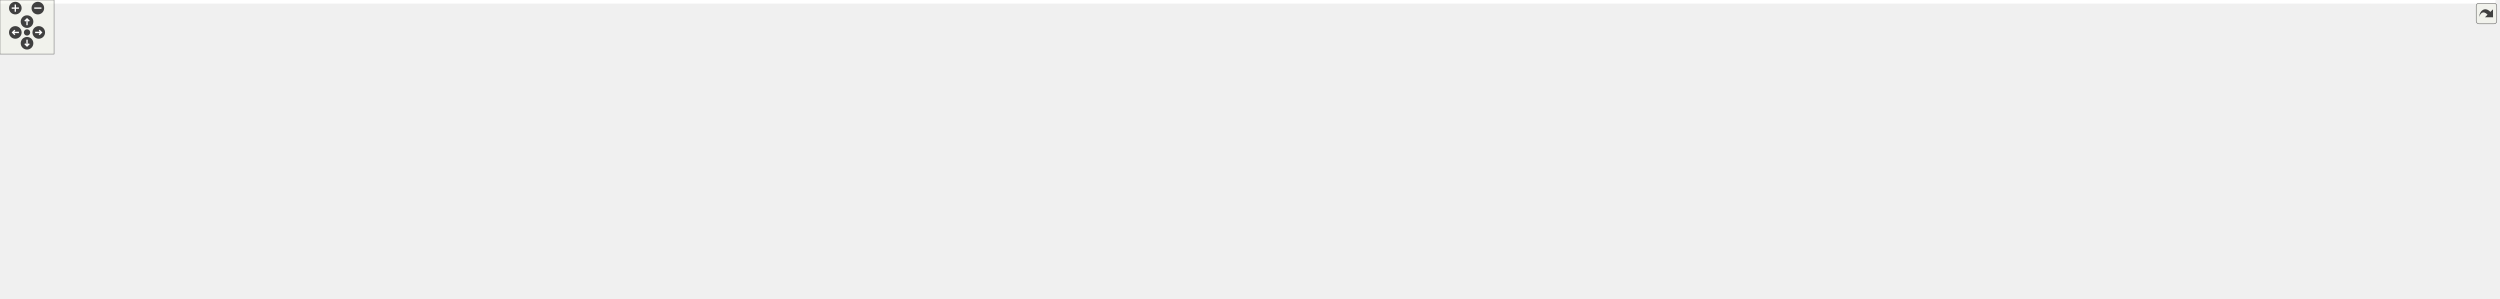
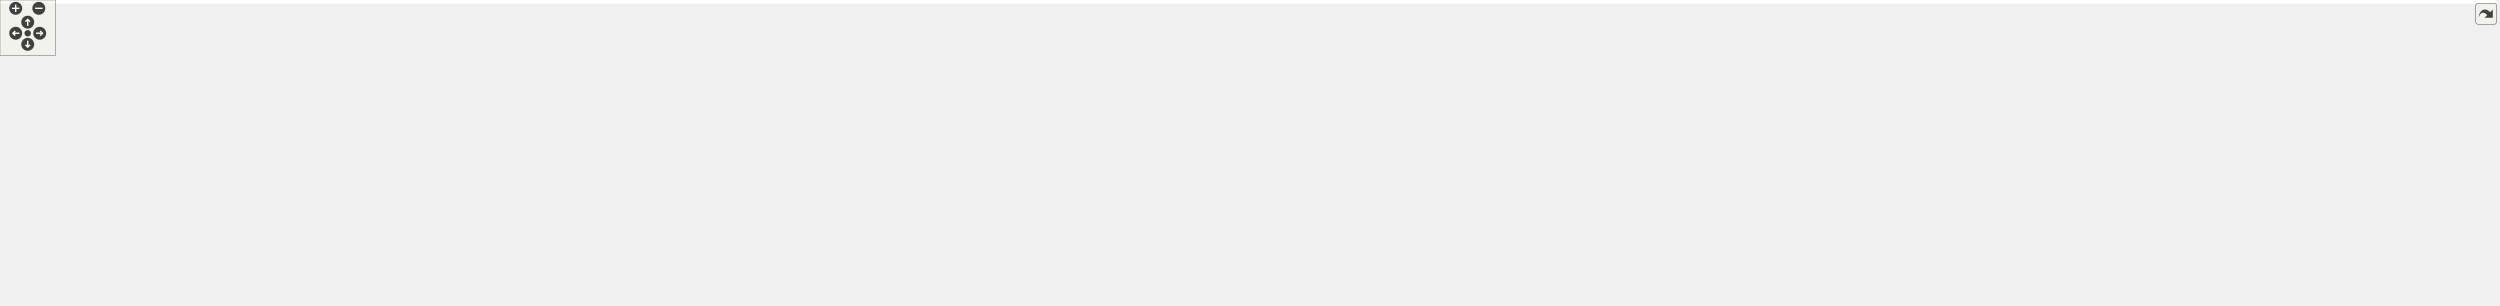
<svg xmlns="http://www.w3.org/2000/svg" xmlns:xlink="http://www.w3.org/1999/xlink" id="main" version="1.1" xml:space="preserve">
  <style type="text/css">
.edge:hover path { stroke: red; }
.edge:hover polygon { stroke: red; fill: red; }
</style>
  <defs>
    <circle id="rim" cx="0" cy="0" r="7" />
    <circle id="rim2" cx="0" cy="0" r="3.5" />
    <g id="zoomPlus">
      <use xlink:href="#rim" fill="#404040">
        <set attributeName="fill" to="#808080" begin="zoomplus.mouseover" end="zoomplus.mouseout" />
      </use>
      <path d="M-4,0h8M0,-4v8" fill="none" stroke="white" stroke-width="1.5" pointer-events="none" />
    </g>
    <g id="zoomMin">
      <use xlink:href="#rim" fill="#404040">
        <set attributeName="fill" to="#808080" begin="zoomminus.mouseover" end="zoomminus.mouseout" />
      </use>
      <path d="M-4,0h8" fill="none" stroke="white" stroke-width="1.5" pointer-events="none" />
    </g>
    <g id="dirArrow">
      <path fill="none" stroke="white" stroke-width="1.5" d="M0,-3.0v7 M-2.5,-0.5L0,-3.0L2.5,-0.5" />
    </g>
    <g id="resetDef">
      <use xlink:href="#rim2" fill="#404040">
        <set attributeName="fill" to="#808080" begin="reset.mouseover" end="reset.mouseout" />
      </use>
    </g>
  </defs>
  <svg id="graph" class="graph">
    <g id="viewport">
-       <polygon fill="white" stroke="transparent" points="-4,4 -4,-270 2769.5,-270 2769.5,4 -4,4" />
+       <polygon fill="white" stroke="transparent" points="-4,4 -4,-270 2701.5,-270 2701.5,4 -4,4" />
      <g id="node1" class="node">
        <g id="a_node1">
          <a xlink:title="Tests for 3D triangulated and foliated tetrahedrons.">
            <polygon fill="#bfbfbf" stroke="black" points="389,-246.5 389,-265.5 535,-265.5 535,-246.5 389,-246.5" />
            <text text-anchor="middle" x="462" y="-253.5" font-family="Helvetica,sans-Serif" font-size="10.00">tests/Tetrahedron_test.cpp</text>
          </a>
        </g>
      </g>
      <g id="node2" class="node">
        <g id="a_node2">
          <a xlink:title=" ">
            <polygon fill="white" stroke="#bfbfbf" points="313.5,-190.5 313.5,-209.5 414.5,-209.5 414.5,-190.5 313.5,-190.5" />
            <text text-anchor="middle" x="364" y="-197.5" font-family="Helvetica,sans-Serif" font-size="10.00">doctest/doctest.h</text>
          </a>
        </g>
      </g>
      <g id="edge1" class="edge">
        <path fill="none" stroke="midnightblue" d="M446.25,-246.32C430.68,-237.74 406.62,-224.49 388.54,-214.52" />
        <polygon fill="midnightblue" stroke="midnightblue" points="390.15,-211.42 379.71,-209.65 386.78,-217.55 390.15,-211.42" />
      </g>
      <g id="node3" class="node">
        <g id="a_node3">
          <a xlink:title=" ">
            <polygon fill="white" stroke="#bfbfbf" points="432.5,-190.5 432.5,-209.5 491.5,-209.5 491.5,-190.5 432.5,-190.5" />
            <text text-anchor="middle" x="462" y="-197.5" font-family="Helvetica,sans-Serif" font-size="10.00">numbers</text>
          </a>
        </g>
      </g>
      <g id="edge2" class="edge">
        <path fill="none" stroke="midnightblue" d="M462,-246.08C462,-239.01 462,-228.86 462,-219.99" />
        <polygon fill="midnightblue" stroke="midnightblue" points="465.5,-219.75 462,-209.75 458.5,-219.75 465.5,-219.75" />
      </g>
      <g id="node4" class="node">
        <g id="a_node4">
          <a xlink:href="_foliated__triangulation_8hpp.html" target="_top" xlink:title="Create foliated spherical triangulations.">
            <polygon fill="white" stroke="black" points="510,-190.5 510,-209.5 654,-209.5 654,-190.5 510,-190.5" />
            <text text-anchor="middle" x="582" y="-197.5" font-family="Helvetica,sans-Serif" font-size="10.00">Foliated_triangulation.hpp</text>
          </a>
        </g>
      </g>
      <g id="edge3" class="edge">
        <path fill="none" stroke="midnightblue" d="M481.01,-246.44C500.59,-237.64 531.31,-223.81 553.73,-213.72" />
        <polygon fill="midnightblue" stroke="midnightblue" points="555.39,-216.81 563.07,-209.52 552.52,-210.43 555.39,-216.81" />
      </g>
      <g id="node5" class="node">
        <g id="a_node5">
          <a xlink:title=" ">
            <polygon fill="white" stroke="#bfbfbf" points="438,-134.5 438,-153.5 498,-153.5 498,-134.5 438,-134.5" />
            <text text-anchor="middle" x="468" y="-141.5" font-family="Helvetica,sans-Serif" font-size="10.00">concepts</text>
          </a>
        </g>
      </g>
      <g id="edge4" class="edge">
        <path fill="none" stroke="midnightblue" d="M563.94,-190.44C545.43,-181.68 516.42,-167.94 495.14,-157.86" />
        <polygon fill="midnightblue" stroke="midnightblue" points="496.51,-154.63 485.98,-153.52 493.52,-160.96 496.51,-154.63" />
      </g>
      <g id="node6" class="node">
        <g id="a_node6">
          <a xlink:href="_triangulation__traits_8hpp.html" target="_top" xlink:title="Traits class for particular uses of CGAL.">
            <polygon fill="white" stroke="black" points="516.5,-134.5 516.5,-153.5 647.5,-153.5 647.5,-134.5 516.5,-134.5" />
            <text text-anchor="middle" x="582" y="-141.5" font-family="Helvetica,sans-Serif" font-size="10.00">Triangulation_traits.hpp</text>
          </a>
        </g>
      </g>
      <g id="edge5" class="edge">
        <path fill="none" stroke="midnightblue" d="M582,-190.08C582,-183.01 582,-172.86 582,-163.99" />
        <polygon fill="midnightblue" stroke="midnightblue" points="585.5,-163.75 582,-153.75 578.5,-163.75 585.5,-163.75" />
      </g>
      <g id="node15" class="node">
        <g id="a_node15">
          <a xlink:href="_utilities_8hpp.html" target="_top" xlink:title="Utility functions.">
-             <polygon fill="white" stroke="black" points="1647,-134.5 1647,-153.5 1723,-153.5 1723,-134.5 1647,-134.5" />
-             <text text-anchor="middle" x="1685" y="-141.5" font-family="Helvetica,sans-Serif" font-size="10.00">Utilities.hpp</text>
+             <polygon fill="white" stroke="black" points="1615,-134.5 1615,-153.5 1691,-153.5 1691,-134.5 1615,-134.5" />
+             <text text-anchor="middle" x="1653" y="-141.5" font-family="Helvetica,sans-Serif" font-size="10.00">Utilities.hpp</text>
          </a>
        </g>
      </g>
      <g id="edge14" class="edge">
-         <path fill="none" stroke="midnightblue" d="M654.37,-195.46C863.03,-185.24 1462,-155.92 1636.66,-147.37" />
-         <polygon fill="midnightblue" stroke="midnightblue" points="1637.01,-150.85 1646.82,-146.87 1636.66,-143.86 1637.01,-150.85" />
+         <path fill="none" stroke="midnightblue" d="M654.35,-195.35C858.25,-185.07 1433.81,-156.05 1604.63,-147.44" />
+         <polygon fill="midnightblue" stroke="midnightblue" points="1605.01,-150.92 1614.82,-146.93 1604.66,-143.93 1605.01,-150.92" />
      </g>
      <g id="node7" class="node">
        <g id="a_node7">
          <a xlink:title=" ">
            <polygon fill="white" stroke="#bfbfbf" points="0,-67.5 0,-86.5 180,-86.5 180,-67.5 0,-67.5" />
            <text text-anchor="middle" x="90" y="-74.5" font-family="Helvetica,sans-Serif" font-size="10.00">CGAL/Delaunay_triangulation_3.h</text>
          </a>
        </g>
      </g>
      <g id="edge6" class="edge">
        <path fill="none" stroke="midnightblue" d="M516.15,-135.07C513.06,-134.71 510,-134.35 507,-134 365.72,-117.53 329.51,-120.1 189,-98 172.52,-95.41 154.61,-91.98 138.61,-88.69" />
        <polygon fill="midnightblue" stroke="midnightblue" points="138.92,-85.18 128.41,-86.57 137.49,-92.03 138.92,-85.18" />
      </g>
      <g id="node8" class="node">
        <g id="a_node8">
          <a xlink:title=" ">
            <polygon fill="white" stroke="#bfbfbf" points="198.5,-56.5 198.5,-97.5 327.5,-97.5 327.5,-56.5 198.5,-56.5" />
            <text text-anchor="start" x="206.5" y="-85.5" font-family="Helvetica,sans-Serif" font-size="10.00">CGAL/Exact_predicates</text>
            <text text-anchor="start" x="206.5" y="-74.5" font-family="Helvetica,sans-Serif" font-size="10.00">_inexact_constructions</text>
            <text text-anchor="middle" x="263" y="-63.5" font-family="Helvetica,sans-Serif" font-size="10.00">_kernel.h</text>
          </a>
        </g>
      </g>
      <g id="edge7" class="edge">
        <path fill="none" stroke="midnightblue" d="M527.98,-134.5C480.2,-126.67 408.42,-114.15 337.76,-98.32" />
        <polygon fill="midnightblue" stroke="midnightblue" points="338.33,-94.86 327.81,-96.07 336.79,-101.69 338.33,-94.86" />
      </g>
      <g id="node9" class="node">
        <g id="a_node9">
          <a xlink:title=" ">
            <polygon fill="white" stroke="#bfbfbf" points="345.5,-67.5 345.5,-86.5 494.5,-86.5 494.5,-67.5 345.5,-67.5" />
            <text text-anchor="middle" x="420" y="-74.5" font-family="Helvetica,sans-Serif" font-size="10.00">CGAL/point_generators_3.h</text>
          </a>
        </g>
      </g>
      <g id="edge8" class="edge">
        <path fill="none" stroke="midnightblue" d="M560.49,-134.37C532.33,-123.07 482.8,-103.2 450.7,-90.32" />
        <polygon fill="midnightblue" stroke="midnightblue" points="451.93,-87.04 441.34,-86.56 449.32,-93.54 451.93,-87.04" />
      </g>
      <g id="node10" class="node">
        <g id="a_node10">
          <a xlink:title=" ">
            <polygon fill="white" stroke="#bfbfbf" points="513,-62 513,-92 651,-92 651,-62 513,-62" />
            <text text-anchor="start" x="521" y="-80" font-family="Helvetica,sans-Serif" font-size="10.00">CGAL/Triangulation</text>
            <text text-anchor="middle" x="582" y="-69" font-family="Helvetica,sans-Serif" font-size="10.00">_cell_base_with_info_3.h</text>
          </a>
        </g>
      </g>
      <g id="edge9" class="edge">
        <path fill="none" stroke="midnightblue" d="M582,-134.23C582,-126.04 582,-113.42 582,-102.21" />
        <polygon fill="midnightblue" stroke="midnightblue" points="585.5,-102.09 582,-92.09 578.5,-102.09 585.5,-102.09" />
      </g>
      <g id="node11" class="node">
        <g id="a_node11">
          <a xlink:title=" ">
            <polygon fill="white" stroke="#bfbfbf" points="669,-62 669,-92 821,-92 821,-62 669,-62" />
            <text text-anchor="start" x="677" y="-80" font-family="Helvetica,sans-Serif" font-size="10.00">CGAL/Triangulation</text>
            <text text-anchor="middle" x="745" y="-69" font-family="Helvetica,sans-Serif" font-size="10.00">_vertex_base_with_info_3.h</text>
          </a>
        </g>
      </g>
      <g id="edge10" class="edge">
        <path fill="none" stroke="midnightblue" d="M603.65,-134.37C628.21,-124.57 668.94,-108.33 700.39,-95.79" />
        <polygon fill="midnightblue" stroke="midnightblue" points="701.83,-98.98 709.82,-92.03 699.24,-92.48 701.83,-98.98" />
      </g>
      <g id="node12" class="node">
        <g id="a_node12">
          <a xlink:href="_settings_8hpp.html" target="_top" xlink:title="Global integer and precision settings.">
            <polygon fill="white" stroke="black" points="839.5,-67.5 839.5,-86.5 916.5,-86.5 916.5,-67.5 839.5,-67.5" />
            <text text-anchor="middle" x="878" y="-74.5" font-family="Helvetica,sans-Serif" font-size="10.00">Settings.hpp</text>
          </a>
        </g>
      </g>
      <g id="edge11" class="edge">
        <path fill="none" stroke="midnightblue" d="M647.64,-135.02C698.16,-127.94 769.36,-115.91 830,-98 836.86,-95.97 844.08,-93.28 850.77,-90.54" />
        <polygon fill="midnightblue" stroke="midnightblue" points="852.29,-93.69 860.1,-86.54 849.53,-87.26 852.29,-93.69" />
      </g>
      <g id="node13" class="node">
        <g id="a_node13">
          <a xlink:title=" ">
            <polygon fill="white" stroke="#bfbfbf" points="751,-0.5 751,-19.5 891,-19.5 891,-0.5 751,-0.5" />
            <text text-anchor="middle" x="821" y="-7.5" font-family="Helvetica,sans-Serif" font-size="10.00">CGAL/GMP/Gmpzf_type.h</text>
          </a>
        </g>
      </g>
      <g id="edge12" class="edge">
        <path fill="none" stroke="midnightblue" d="M870.31,-67.23C861.34,-57 846.31,-39.86 835.2,-27.19" />
        <polygon fill="midnightblue" stroke="midnightblue" points="837.79,-24.84 828.57,-19.63 832.53,-29.45 837.79,-24.84" />
      </g>
      <g id="node14" class="node">
        <g id="a_node14">
          <a xlink:title=" ">
            <polygon fill="white" stroke="#bfbfbf" points="909,-0.5 909,-19.5 959,-19.5 959,-0.5 909,-0.5" />
            <text text-anchor="middle" x="934" y="-7.5" font-family="Helvetica,sans-Serif" font-size="10.00">cstdint</text>
          </a>
        </g>
      </g>
      <g id="edge13" class="edge">
        <path fill="none" stroke="midnightblue" d="M885.55,-67.23C894.28,-57.1 908.85,-40.19 919.74,-27.56" />
        <polygon fill="midnightblue" stroke="midnightblue" points="922.69,-29.49 926.57,-19.63 917.39,-24.92 922.69,-29.49" />
      </g>
-       <g id="edge37" class="edge">
-         <path fill="none" stroke="midnightblue" d="M1646.72,-142.46C1512.58,-140.3 1064.45,-130.76 925,-98 917.92,-96.34 910.56,-93.69 903.82,-90.86" />
-         <polygon fill="midnightblue" stroke="midnightblue" points="905.05,-87.57 894.49,-86.67 902.18,-93.96 905.05,-87.57" />
+       <g id="edge36" class="edge">
+         <path fill="none" stroke="midnightblue" d="M1614.98,-142.35C1484.87,-139.86 1058.1,-129.45 925,-98 917.93,-96.33 910.56,-93.68 903.82,-90.84" />
+         <polygon fill="midnightblue" stroke="midnightblue" points="905.05,-87.56 894.5,-86.66 902.19,-93.95 905.05,-87.56" />
      </g>
      <g id="node16" class="node">
        <g id="a_node16">
          <a xlink:title=" ">
            <polygon fill="white" stroke="#bfbfbf" points="934.5,-67.5 934.5,-86.5 1017.5,-86.5 1017.5,-67.5 934.5,-67.5" />
            <text text-anchor="middle" x="976" y="-74.5" font-family="Helvetica,sans-Serif" font-size="10.00">CGAL/Timer.h</text>
          </a>
        </g>
      </g>
      <g id="edge15" class="edge">
-         <path fill="none" stroke="midnightblue" d="M1646.9,-141.92C1525.14,-138.23 1146.4,-124.83 1027,-98 1019.13,-96.23 1010.87,-93.44 1003.35,-90.5" />
-         <polygon fill="midnightblue" stroke="midnightblue" points="1004.56,-87.21 993.99,-86.61 1001.88,-93.67 1004.56,-87.21" />
+         <path fill="none" stroke="midnightblue" d="M1614.7,-141.76C1496.7,-137.7 1139.91,-123.57 1027,-98 1019.13,-96.22 1010.88,-93.42 1003.36,-90.48" />
+         <polygon fill="midnightblue" stroke="midnightblue" points="1004.57,-87.19 993.99,-86.6 1001.89,-93.66 1004.57,-87.19" />
      </g>
      <g id="node17" class="node">
        <g id="a_node17">
          <a xlink:title=" ">
            <polygon fill="white" stroke="#bfbfbf" points="1036,-67.5 1036,-86.5 1100,-86.5 1100,-67.5 1036,-67.5" />
            <text text-anchor="middle" x="1068" y="-74.5" font-family="Helvetica,sans-Serif" font-size="10.00">algorithm</text>
          </a>
        </g>
      </g>
      <g id="edge16" class="edge">
-         <path fill="none" stroke="midnightblue" d="M1646.93,-141.88C1535.42,-138.32 1210.98,-125.78 1109,-98 1103.03,-96.37 1096.88,-93.88 1091.22,-91.19" />
-         <polygon fill="midnightblue" stroke="midnightblue" points="1092.77,-88.05 1082.28,-86.62 1089.59,-94.29 1092.77,-88.05" />
+         <path fill="none" stroke="midnightblue" d="M1614.77,-141.67C1507.37,-137.66 1204.61,-124.27 1109,-98 1103.03,-96.36 1096.89,-93.86 1091.23,-91.17" />
+         <polygon fill="midnightblue" stroke="midnightblue" points="1092.78,-88.03 1082.28,-86.6 1089.59,-94.27 1092.78,-88.03" />
      </g>
      <g id="node18" class="node">
        <g id="a_node18">
          <a xlink:title=" ">
            <polygon fill="white" stroke="#bfbfbf" points="1118,-67.5 1118,-86.5 1170,-86.5 1170,-67.5 1118,-67.5" />
            <text text-anchor="middle" x="1144" y="-74.5" font-family="Helvetica,sans-Serif" font-size="10.00">cassert</text>
          </a>
        </g>
      </g>
      <g id="edge17" class="edge">
-         <path fill="none" stroke="midnightblue" d="M1646.8,-141.72C1544.52,-137.94 1266.31,-125.38 1179,-98 1174.16,-96.48 1169.26,-94.22 1164.72,-91.76" />
-         <polygon fill="midnightblue" stroke="midnightblue" points="1166.42,-88.7 1156.03,-86.6 1162.84,-94.72 1166.42,-88.7" />
+         <path fill="none" stroke="midnightblue" d="M1614.75,-141.45C1517.01,-137.15 1260.06,-123.69 1179,-98 1174.17,-96.47 1169.27,-94.2 1164.72,-91.74" />
+         <polygon fill="midnightblue" stroke="midnightblue" points="1166.42,-88.68 1156.04,-86.58 1162.85,-94.7 1166.42,-88.68" />
      </g>
      <g id="node19" class="node">
        <g id="a_node19">
          <a xlink:title=" ">
            <polygon fill="white" stroke="#bfbfbf" points="1188.5,-67.5 1188.5,-86.5 1237.5,-86.5 1237.5,-67.5 1188.5,-67.5" />
            <text text-anchor="middle" x="1213" y="-74.5" font-family="Helvetica,sans-Serif" font-size="10.00">cstdlib</text>
          </a>
        </g>
      </g>
      <g id="edge18" class="edge">
-         <path fill="none" stroke="midnightblue" d="M1646.96,-141.18C1554.66,-136.42 1320.99,-122.28 1247,-98 1242.41,-96.49 1237.77,-94.3 1233.45,-91.91" />
-         <polygon fill="midnightblue" stroke="midnightblue" points="1235.03,-88.77 1224.67,-86.56 1231.39,-94.75 1235.03,-88.77" />
+         <path fill="none" stroke="midnightblue" d="M1614.85,-140.82C1527.4,-135.48 1314.8,-120.55 1247,-98 1242.42,-96.48 1237.78,-94.27 1233.46,-91.88" />
+         <polygon fill="midnightblue" stroke="midnightblue" points="1235.04,-88.74 1224.68,-86.54 1231.4,-94.72 1235.04,-88.74" />
      </g>
      <g id="node20" class="node">
        <g id="a_node20">
          <a xlink:title=" ">
            <polygon fill="white" stroke="#bfbfbf" points="1256,-67.5 1256,-86.5 1324,-86.5 1324,-67.5 1256,-67.5" />
            <text text-anchor="middle" x="1290" y="-74.5" font-family="Helvetica,sans-Serif" font-size="10.00">filesystem</text>
          </a>
        </g>
      </g>
      <g id="edge19" class="edge">
-         <path fill="none" stroke="midnightblue" d="M1646.98,-141.96C1581.58,-139.32 1444.13,-130.11 1333,-98 1326.92,-96.24 1320.61,-93.74 1314.77,-91.09" />
-         <polygon fill="midnightblue" stroke="midnightblue" points="1316,-87.8 1305.48,-86.61 1312.96,-94.11 1316,-87.8" />
+         <path fill="none" stroke="midnightblue" d="M1614.79,-141.27C1553.99,-137.71 1431.99,-127.27 1333,-98 1326.93,-96.21 1320.63,-93.68 1314.78,-91.04" />
+         <polygon fill="midnightblue" stroke="midnightblue" points="1316.02,-87.75 1305.49,-86.56 1312.98,-94.06 1316.02,-87.75" />
      </g>
      <g id="node21" class="node">
        <g id="a_node21">
          <a xlink:title=" ">
            <polygon fill="white" stroke="#bfbfbf" points="1342.5,-67.5 1342.5,-86.5 1397.5,-86.5 1397.5,-67.5 1342.5,-67.5" />
            <text text-anchor="middle" x="1370" y="-74.5" font-family="Helvetica,sans-Serif" font-size="10.00">fstream</text>
          </a>
        </g>
      </g>
      <g id="edge20" class="edge">
-         <path fill="none" stroke="midnightblue" d="M1646.71,-140.85C1592.18,-136.9 1489.62,-126.12 1407,-98 1402.07,-96.32 1397.02,-94.03 1392.3,-91.6" />
-         <polygon fill="midnightblue" stroke="midnightblue" points="1393.65,-88.34 1383.21,-86.55 1390.25,-94.46 1393.65,-88.34" />
+         <path fill="none" stroke="midnightblue" d="M1614.96,-139.78C1565.79,-134.78 1478.06,-123 1407,-98 1402.17,-96.3 1397.22,-94.04 1392.57,-91.64" />
+         <polygon fill="midnightblue" stroke="midnightblue" points="1394.02,-88.45 1383.58,-86.68 1390.64,-94.57 1394.02,-88.45" />
      </g>
      <g id="node22" class="node">
        <g id="a_node22">
          <a xlink:title=" ">
            <polygon fill="white" stroke="#bfbfbf" points="1416,-67.5 1416,-86.5 1464,-86.5 1464,-67.5 1416,-67.5" />
            <text text-anchor="middle" x="1440" y="-74.5" font-family="Helvetica,sans-Serif" font-size="10.00">gsl/gsl</text>
          </a>
        </g>
      </g>
      <g id="edge21" class="edge">
-         <path fill="none" stroke="midnightblue" d="M1646.74,-138.8C1603.4,-133.16 1531.25,-121.06 1473,-98 1468.87,-96.36 1464.66,-94.23 1460.69,-91.97" />
-         <polygon fill="midnightblue" stroke="midnightblue" points="1462.37,-88.9 1452.02,-86.63 1458.7,-94.86 1462.37,-88.9" />
+         <path fill="none" stroke="midnightblue" d="M1614.71,-136.87C1577.53,-130.13 1519.98,-117.58 1473,-98 1468.9,-96.29 1464.7,-94.12 1460.74,-91.85" />
+         <polygon fill="midnightblue" stroke="midnightblue" points="1462.42,-88.77 1452.07,-86.52 1458.76,-94.74 1462.42,-88.77" />
      </g>
      <g id="node23" class="node">
        <g id="a_node23">
          <a xlink:title=" ">
            <polygon fill="white" stroke="#bfbfbf" points="1482,-67.5 1482,-86.5 1542,-86.5 1542,-67.5 1482,-67.5" />
            <text text-anchor="middle" x="1512" y="-74.5" font-family="Helvetica,sans-Serif" font-size="10.00">iostream</text>
          </a>
        </g>
      </g>
      <g id="edge22" class="edge">
-         <path fill="none" stroke="midnightblue" d="M1655.52,-134.49C1628.05,-126.24 1586.16,-112.82 1551,-98 1546.25,-96 1541.29,-93.66 1536.56,-91.3" />
-         <polygon fill="midnightblue" stroke="midnightblue" points="1537.8,-88 1527.31,-86.52 1534.59,-94.22 1537.8,-88" />
+         <path fill="none" stroke="midnightblue" d="M1632.52,-134.38C1611.81,-125.57 1578.96,-111.32 1551,-98 1546.51,-95.86 1541.78,-93.51 1537.21,-91.2" />
+         <polygon fill="midnightblue" stroke="midnightblue" points="1538.71,-88.03 1528.21,-86.58 1535.51,-94.26 1538.71,-88.03" />
      </g>
      <g id="node24" class="node">
        <g id="a_node24">
          <a xlink:title=" ">
            <polygon fill="white" stroke="#bfbfbf" points="1560,-67.5 1560,-86.5 1608,-86.5 1608,-67.5 1560,-67.5" />
            <text text-anchor="middle" x="1584" y="-74.5" font-family="Helvetica,sans-Serif" font-size="10.00">mutex</text>
          </a>
        </g>
      </g>
      <g id="edge23" class="edge">
-         <path fill="none" stroke="midnightblue" d="M1671.38,-134.23C1654.57,-123.42 1625.77,-104.88 1605.86,-92.07" />
-         <polygon fill="midnightblue" stroke="midnightblue" points="1607.71,-89.1 1597.41,-86.63 1603.92,-94.98 1607.71,-89.1" />
+         <path fill="none" stroke="midnightblue" d="M1643.69,-134.23C1632.73,-123.9 1614.29,-106.54 1600.81,-93.83" />
+         <polygon fill="midnightblue" stroke="midnightblue" points="1602.84,-90.94 1593.16,-86.63 1598.04,-96.03 1602.84,-90.94" />
      </g>
      <g id="node25" class="node">
        <g id="a_node25">
          <a xlink:title=" ">
            <polygon fill="white" stroke="#bfbfbf" points="1626,-67.5 1626,-86.5 1680,-86.5 1680,-67.5 1626,-67.5" />
            <text text-anchor="middle" x="1653" y="-74.5" font-family="Helvetica,sans-Serif" font-size="10.00">random</text>
          </a>
        </g>
      </g>
      <g id="edge24" class="edge">
-         <path fill="none" stroke="midnightblue" d="M1680.68,-134.23C1675.84,-124.39 1667.85,-108.16 1661.69,-95.66" />
-         <polygon fill="midnightblue" stroke="midnightblue" points="1664.8,-94.05 1657.25,-86.63 1658.52,-97.14 1664.8,-94.05" />
+         <path fill="none" stroke="midnightblue" d="M1653,-134.23C1653,-124.68 1653,-109.12 1653,-96.78" />
+         <polygon fill="midnightblue" stroke="midnightblue" points="1656.5,-96.63 1653,-86.63 1649.5,-96.63 1656.5,-96.63" />
      </g>
      <g id="node26" class="node">
        <g id="a_node26">
          <a xlink:title=" ">
            <polygon fill="white" stroke="#bfbfbf" points="1698,-67.5 1698,-86.5 1738,-86.5 1738,-67.5 1698,-67.5" />
            <text text-anchor="middle" x="1718" y="-74.5" font-family="Helvetica,sans-Serif" font-size="10.00">span</text>
          </a>
        </g>
      </g>
      <g id="edge25" class="edge">
-         <path fill="none" stroke="midnightblue" d="M1689.45,-134.23C1694.45,-124.39 1702.69,-108.16 1709.03,-95.66" />
-         <polygon fill="midnightblue" stroke="midnightblue" points="1712.21,-97.13 1713.62,-86.63 1705.97,-93.96 1712.21,-97.13" />
+         <path fill="none" stroke="midnightblue" d="M1661.77,-134.23C1672.1,-123.9 1689.46,-106.54 1702.17,-93.83" />
+         <polygon fill="midnightblue" stroke="midnightblue" points="1704.78,-96.17 1709.37,-86.63 1699.83,-91.22 1704.78,-96.17" />
      </g>
      <g id="node27" class="node">
        <g id="a_node27">
          <a xlink:title=" ">
            <polygon fill="white" stroke="#bfbfbf" points="1756.5,-67.5 1756.5,-86.5 1821.5,-86.5 1821.5,-67.5 1756.5,-67.5" />
            <text text-anchor="middle" x="1789" y="-74.5" font-family="Helvetica,sans-Serif" font-size="10.00">stdexcept</text>
          </a>
        </g>
      </g>
      <g id="edge26" class="edge">
-         <path fill="none" stroke="midnightblue" d="M1699.03,-134.23C1716.33,-123.42 1745.99,-104.88 1766.49,-92.07" />
-         <polygon fill="midnightblue" stroke="midnightblue" points="1768.57,-94.9 1775.2,-86.63 1764.86,-88.96 1768.57,-94.9" />
+         <path fill="none" stroke="midnightblue" d="M1671.06,-134.37C1694.23,-123.3 1734.63,-103.99 1761.6,-91.1" />
+         <polygon fill="midnightblue" stroke="midnightblue" points="1763.35,-94.14 1770.87,-86.67 1760.33,-87.82 1763.35,-94.14" />
      </g>
      <g id="node28" class="node">
        <g id="a_node28">
          <a xlink:title=" ">
            <polygon fill="white" stroke="#bfbfbf" points="1840,-67.5 1840,-86.5 1884,-86.5 1884,-67.5 1840,-67.5" />
            <text text-anchor="middle" x="1862" y="-74.5" font-family="Helvetica,sans-Serif" font-size="10.00">string</text>
          </a>
        </g>
      </g>
      <g id="edge27" class="edge">
-         <path fill="none" stroke="midnightblue" d="M1722.64,-134.43C1752.76,-126.86 1795.66,-114.47 1831,-98 1834.58,-96.33 1838.23,-94.31 1841.71,-92.2" />
-         <polygon fill="midnightblue" stroke="midnightblue" points="1843.88,-94.96 1850.37,-86.59 1840.07,-89.09 1843.88,-94.96" />
+         <path fill="none" stroke="midnightblue" d="M1691.33,-137.03C1728.2,-130.44 1784.96,-118.02 1831,-98 1834.79,-96.35 1838.64,-94.26 1842.28,-92.06" />
+         <polygon fill="midnightblue" stroke="midnightblue" points="1844.27,-94.94 1850.73,-86.54 1840.44,-89.08 1844.27,-94.94" />
      </g>
      <g id="node29" class="node">
        <g id="a_node29">
          <a xlink:title=" ">
            <polygon fill="white" stroke="#bfbfbf" points="1902.5,-67.5 1902.5,-86.5 1967.5,-86.5 1967.5,-67.5 1902.5,-67.5" />
            <text text-anchor="middle" x="1935" y="-74.5" font-family="Helvetica,sans-Serif" font-size="10.00">typeindex</text>
          </a>
        </g>
      </g>
      <g id="edge28" class="edge">
-         <path fill="none" stroke="midnightblue" d="M1723.29,-137.44C1765.57,-130.69 1835.3,-117.68 1893,-98 1898.54,-96.11 1904.31,-93.69 1909.74,-91.18" />
-         <polygon fill="midnightblue" stroke="midnightblue" points="1911.54,-94.2 1919.01,-86.69 1908.49,-87.9 1911.54,-94.2" />
+         <path fill="none" stroke="midnightblue" d="M1691.17,-138.94C1739.16,-133.13 1823.67,-120.58 1893,-98 1898.66,-96.16 1904.55,-93.71 1910.06,-91.17" />
+         <polygon fill="midnightblue" stroke="midnightblue" points="1911.99,-94.13 1919.44,-86.6 1908.92,-87.83 1911.99,-94.13" />
      </g>
      <g id="node30" class="node">
        <g id="a_node30">
          <a xlink:title=" ">
            <polygon fill="white" stroke="#bfbfbf" points="1985.5,-67.5 1985.5,-86.5 2044.5,-86.5 2044.5,-67.5 1985.5,-67.5" />
            <text text-anchor="middle" x="2015" y="-74.5" font-family="Helvetica,sans-Serif" font-size="10.00">date/tz.h</text>
          </a>
        </g>
      </g>
      <g id="edge29" class="edge">
-         <path fill="none" stroke="midnightblue" d="M1723.27,-141.14C1779.98,-137.48 1889.08,-127.01 1977,-98 1982.18,-96.29 1987.5,-93.93 1992.46,-91.42" />
-         <polygon fill="midnightblue" stroke="midnightblue" points="1994.29,-94.41 2001.41,-86.56 1990.96,-88.25 1994.29,-94.41" />
+         <path fill="none" stroke="midnightblue" d="M1691.36,-141.94C1752.99,-139.3 1877.26,-130.09 1977,-98 1982.19,-96.33 1987.52,-93.98 1992.48,-91.48" />
+         <polygon fill="midnightblue" stroke="midnightblue" points="1994.31,-94.46 2001.43,-86.62 1990.97,-88.31 1994.31,-94.46" />
      </g>
      <g id="node31" class="node">
        <g id="a_node31">
          <a xlink:title=" ">
            <polygon fill="white" stroke="#bfbfbf" points="2063,-67.5 2063,-86.5 2113,-86.5 2113,-67.5 2063,-67.5" />
            <text text-anchor="middle" x="2088" y="-74.5" font-family="Helvetica,sans-Serif" font-size="10.00">chrono</text>
          </a>
        </g>
      </g>
      <g id="edge30" class="edge">
-         <path fill="none" stroke="midnightblue" d="M1723.04,-143.41C1791.24,-143.05 1938.01,-137.28 2054,-98 2058.5,-96.48 2063.06,-94.31 2067.31,-91.96" />
-         <polygon fill="midnightblue" stroke="midnightblue" points="2069.25,-94.88 2076,-86.7 2065.63,-88.89 2069.25,-94.88" />
+         <path fill="none" stroke="midnightblue" d="M1691,-140.76C1777.58,-135.34 1987.12,-120.29 2054,-98 2058.58,-96.47 2063.22,-94.27 2067.54,-91.88" />
+         <polygon fill="midnightblue" stroke="midnightblue" points="2069.6,-94.72 2076.32,-86.53 2065.96,-88.74 2069.6,-94.72" />
      </g>
      <g id="node32" class="node">
        <g id="a_node32">
          <a xlink:title=" ">
-             <polygon fill="white" stroke="#bfbfbf" points="2131,-67.5 2131,-86.5 2181,-86.5 2181,-67.5 2131,-67.5" />
-             <text text-anchor="middle" x="2156" y="-74.5" font-family="Helvetica,sans-Serif" font-size="10.00">format</text>
+             <polygon fill="white" stroke="#bfbfbf" points="2131,-67.5 2131,-86.5 2229,-86.5 2229,-67.5 2131,-67.5" />
+             <text text-anchor="middle" x="2180" y="-74.5" font-family="Helvetica,sans-Serif" font-size="10.00">pcg_random.hpp</text>
          </a>
        </g>
      </g>
      <g id="edge31" class="edge">
-         <path fill="none" stroke="midnightblue" d="M1723.3,-141.15C1815.62,-136.36 2048.27,-122.2 2122,-98 2126.59,-96.49 2131.23,-94.3 2135.55,-91.91" />
-         <polygon fill="midnightblue" stroke="midnightblue" points="2137.61,-94.75 2144.33,-86.56 2133.97,-88.77 2137.61,-94.75" />
+         <path fill="none" stroke="midnightblue" d="M1691.16,-142.38C1771.68,-140.41 1964.53,-132.2 2122,-98 2131.15,-96.01 2140.86,-93.03 2149.66,-89.97" />
+         <polygon fill="midnightblue" stroke="midnightblue" points="2150.92,-93.24 2159.13,-86.54 2148.54,-86.66 2150.92,-93.24" />
      </g>
      <g id="node33" class="node">
        <g id="a_node33">
          <a xlink:title=" ">
-             <polygon fill="white" stroke="#bfbfbf" points="2199,-67.5 2199,-86.5 2297,-86.5 2297,-67.5 2199,-67.5" />
-             <text text-anchor="middle" x="2248" y="-74.5" font-family="Helvetica,sans-Serif" font-size="10.00">pcg_random.hpp</text>
+             <polygon fill="white" stroke="#bfbfbf" points="2247,-67.5 2247,-86.5 2333,-86.5 2333,-67.5 2247,-67.5" />
+             <text text-anchor="middle" x="2290" y="-74.5" font-family="Helvetica,sans-Serif" font-size="10.00">fmt/ostream.h</text>
          </a>
        </g>
      </g>
      <g id="edge32" class="edge">
-         <path fill="none" stroke="midnightblue" d="M1723.16,-142.75C1808.04,-141.5 2018.49,-134.64 2190,-98 2199.16,-96.04 2208.87,-93.07 2217.67,-90.01" />
-         <polygon fill="midnightblue" stroke="midnightblue" points="2218.93,-93.28 2227.14,-86.57 2216.54,-86.7 2218.93,-93.28" />
+         <path fill="none" stroke="midnightblue" d="M1691.16,-141.51C1803.73,-136.89 2133.17,-121.66 2238,-98 2246.09,-96.17 2254.6,-93.33 2262.34,-90.35" />
+         <polygon fill="midnightblue" stroke="midnightblue" points="2263.69,-93.57 2271.63,-86.57 2261.05,-87.09 2263.69,-93.57" />
      </g>
      <g id="node34" class="node">
        <g id="a_node34">
          <a xlink:title=" ">
-             <polygon fill="white" stroke="#bfbfbf" points="2315,-67.5 2315,-86.5 2401,-86.5 2401,-67.5 2315,-67.5" />
-             <text text-anchor="middle" x="2358" y="-74.5" font-family="Helvetica,sans-Serif" font-size="10.00">fmt/ostream.h</text>
+             <polygon fill="white" stroke="#bfbfbf" points="2351,-62 2351,-92 2457,-92 2457,-62 2351,-62" />
+             <text text-anchor="start" x="2359" y="-80" font-family="Helvetica,sans-Serif" font-size="10.00">spdlog/sinks/basic</text>
+             <text text-anchor="middle" x="2404" y="-69" font-family="Helvetica,sans-Serif" font-size="10.00">_file_sink.h</text>
          </a>
        </g>
      </g>
      <g id="edge33" class="edge">
-         <path fill="none" stroke="midnightblue" d="M1723.4,-141.7C1840.85,-137.48 2194.04,-123.01 2306,-98 2314.1,-96.19 2322.61,-93.35 2330.34,-90.37" />
-         <polygon fill="midnightblue" stroke="midnightblue" points="2331.69,-93.6 2339.64,-86.59 2329.06,-87.11 2331.69,-93.6" />
+         <path fill="none" stroke="midnightblue" d="M1691.05,-141.75C1816.41,-137.44 2215.57,-122.14 2342,-98 2346.43,-97.15 2350.99,-96.09 2355.52,-94.89" />
+         <polygon fill="midnightblue" stroke="midnightblue" points="2356.7,-98.19 2365.35,-92.08 2354.78,-91.46 2356.7,-98.19" />
      </g>
      <g id="node35" class="node">
        <g id="a_node35">
          <a xlink:title=" ">
-             <polygon fill="white" stroke="#bfbfbf" points="2419,-62 2419,-92 2525,-92 2525,-62 2419,-62" />
-             <text text-anchor="start" x="2427" y="-80" font-family="Helvetica,sans-Serif" font-size="10.00">spdlog/sinks/basic</text>
-             <text text-anchor="middle" x="2472" y="-69" font-family="Helvetica,sans-Serif" font-size="10.00">_file_sink.h</text>
+             <polygon fill="white" stroke="#bfbfbf" points="2475.5,-62 2475.5,-92 2586.5,-92 2586.5,-62 2475.5,-62" />
+             <text text-anchor="start" x="2483.5" y="-80" font-family="Helvetica,sans-Serif" font-size="10.00">spdlog/sinks/stdout</text>
+             <text text-anchor="middle" x="2531" y="-69" font-family="Helvetica,sans-Serif" font-size="10.00">_color_sinks.h</text>
          </a>
        </g>
      </g>
      <g id="edge34" class="edge">
-         <path fill="none" stroke="midnightblue" d="M1723.22,-141.89C1853.02,-137.92 2276.33,-123.29 2410,-98 2414.5,-97.15 2419.12,-96.07 2423.72,-94.85" />
-         <polygon fill="midnightblue" stroke="midnightblue" points="2425.04,-98.11 2433.69,-92 2423.11,-91.38 2425.04,-98.11" />
+         <path fill="none" stroke="midnightblue" d="M1691.4,-142.11C1831.42,-138.68 2314.32,-125.12 2466,-98 2470.96,-97.11 2476.07,-95.97 2481.14,-94.67" />
+         <polygon fill="midnightblue" stroke="midnightblue" points="2482.08,-98.04 2490.81,-92.03 2480.24,-91.29 2482.08,-98.04" />
      </g>
      <g id="node36" class="node">
        <g id="a_node36">
          <a xlink:title=" ">
-             <polygon fill="white" stroke="#bfbfbf" points="2543.5,-62 2543.5,-92 2654.5,-92 2654.5,-62 2543.5,-62" />
-             <text text-anchor="start" x="2551.5" y="-80" font-family="Helvetica,sans-Serif" font-size="10.00">spdlog/sinks/stdout</text>
-             <text text-anchor="middle" x="2599" y="-69" font-family="Helvetica,sans-Serif" font-size="10.00">_color_sinks.h</text>
+             <polygon fill="white" stroke="#bfbfbf" points="2604.5,-67.5 2604.5,-86.5 2697.5,-86.5 2697.5,-67.5 2604.5,-67.5" />
+             <text text-anchor="middle" x="2651" y="-74.5" font-family="Helvetica,sans-Serif" font-size="10.00">spdlog/spdlog.h</text>
          </a>
        </g>
      </g>
      <g id="edge35" class="edge">
-         <path fill="none" stroke="midnightblue" d="M1723.11,-142.22C1866.68,-139.1 2374.86,-126.26 2534,-98 2538.96,-97.12 2544.07,-95.98 2549.14,-94.68" />
-         <polygon fill="midnightblue" stroke="midnightblue" points="2550.09,-98.06 2558.81,-92.04 2548.24,-91.3 2550.09,-98.06" />
-       </g>
-       <g id="node37" class="node">
-         <g id="a_node37">
-           <a xlink:title=" ">
-             <polygon fill="white" stroke="#bfbfbf" points="2672.5,-67.5 2672.5,-86.5 2765.5,-86.5 2765.5,-67.5 2672.5,-67.5" />
-             <text text-anchor="middle" x="2719" y="-74.5" font-family="Helvetica,sans-Serif" font-size="10.00">spdlog/spdlog.h</text>
-           </a>
-         </g>
-       </g>
-       <g id="edge36" class="edge">
-         <path fill="none" stroke="midnightblue" d="M1723.21,-142.78C1880.61,-141.65 2479.12,-134.97 2664,-98 2672.81,-96.24 2682.09,-93.31 2690.47,-90.23" />
-         <polygon fill="midnightblue" stroke="midnightblue" points="2691.76,-93.48 2699.81,-86.6 2689.22,-86.96 2691.76,-93.48" />
+         <path fill="none" stroke="midnightblue" d="M1691.1,-142.71C1844.67,-141.29 2418.44,-133.67 2596,-98 2604.81,-96.23 2614.09,-93.3 2622.47,-90.22" />
+         <polygon fill="midnightblue" stroke="midnightblue" points="2623.75,-93.47 2631.81,-86.59 2621.22,-86.95 2623.75,-93.47" />
      </g>
    </g>
  </svg>
  <g id="navigator" transform="translate(0 0)" fill="#404254">
    <rect fill="#f2f5e9" fill-opacity="0.5" stroke="#606060" stroke-width=".5" x="0" y="0" width="60" height="60" />
    <use id="zoomplus" xlink:href="#zoomPlus" x="17" y="9" />
    <use id="zoomminus" xlink:href="#zoomMin" x="42" y="9" />
    <use id="reset" xlink:href="#resetDef" x="30" y="36" />
    <g id="arrowUp" xlink:href="#dirArrow" transform="translate(30 24)">
      <use xlink:href="#rim" fill="#404040">
        <set attributeName="fill" to="#808080" begin="arrowUp.mouseover" end="arrowUp.mouseout" />
      </use>
      <path fill="none" stroke="white" stroke-width="1.5" d="M0,-3.0v7 M-2.5,-0.5L0,-3.0L2.5,-0.5" />
    </g>
    <g id="arrowRight" xlink:href="#dirArrow" transform="rotate(90) translate(36 -43)">
      <use xlink:href="#rim" fill="#404040">
        <set attributeName="fill" to="#808080" begin="arrowRight.mouseover" end="arrowRight.mouseout" />
      </use>
      <path fill="none" stroke="white" stroke-width="1.5" d="M0,-3.0v7 M-2.5,-0.5L0,-3.0L2.5,-0.5" />
    </g>
    <g id="arrowDown" xlink:href="#dirArrow" transform="rotate(180) translate(-30 -48)">
      <use xlink:href="#rim" fill="#404040">
        <set attributeName="fill" to="#808080" begin="arrowDown.mouseover" end="arrowDown.mouseout" />
      </use>
      <path fill="none" stroke="white" stroke-width="1.5" d="M0,-3.0v7 M-2.5,-0.5L0,-3.0L2.5,-0.5" />
    </g>
    <g id="arrowLeft" xlink:href="#dirArrow" transform="rotate(270) translate(-36 17)">
      <use xlink:href="#rim" fill="#404040">
        <set attributeName="fill" to="#808080" begin="arrowLeft.mouseover" end="arrowLeft.mouseout" />
      </use>
      <path fill="none" stroke="white" stroke-width="1.5" d="M0,-3.0v7 M-2.5,-0.5L0,-3.0L2.5,-0.5" />
    </g>
  </g>
  <svg viewBox="0 0 15 15" width="100%" height="30px" preserveAspectRatio="xMaxYMin meet">
    <g id="arrow_out" transform="scale(0.3 0.3)">
      <a xlink:href="_tetrahedron__test_8cpp__incl_org.svg" target="_base">
        <rect id="button" ry="5" rx="5" y="6" x="6" height="38" width="38" fill="#f2f5e9" fill-opacity="0.5" stroke="#606060" stroke-width="1.0" />
        <path id="arrow" d="M 11.5,31.437 C 11.94,20.098 22.043,11.323 32.159,21.979 L 37.069,17.246 C 37.069,17.246 37.088,32 37.088,32 L 22.16,31.978 C 22.16,31.978 26.998,27.14 26.998,27.14 C 18.529,18.264 13.292,25.23 11.5,31.437 z" style="fill:#404040;" />
      </a>
    </g>
  </svg>
</svg>
